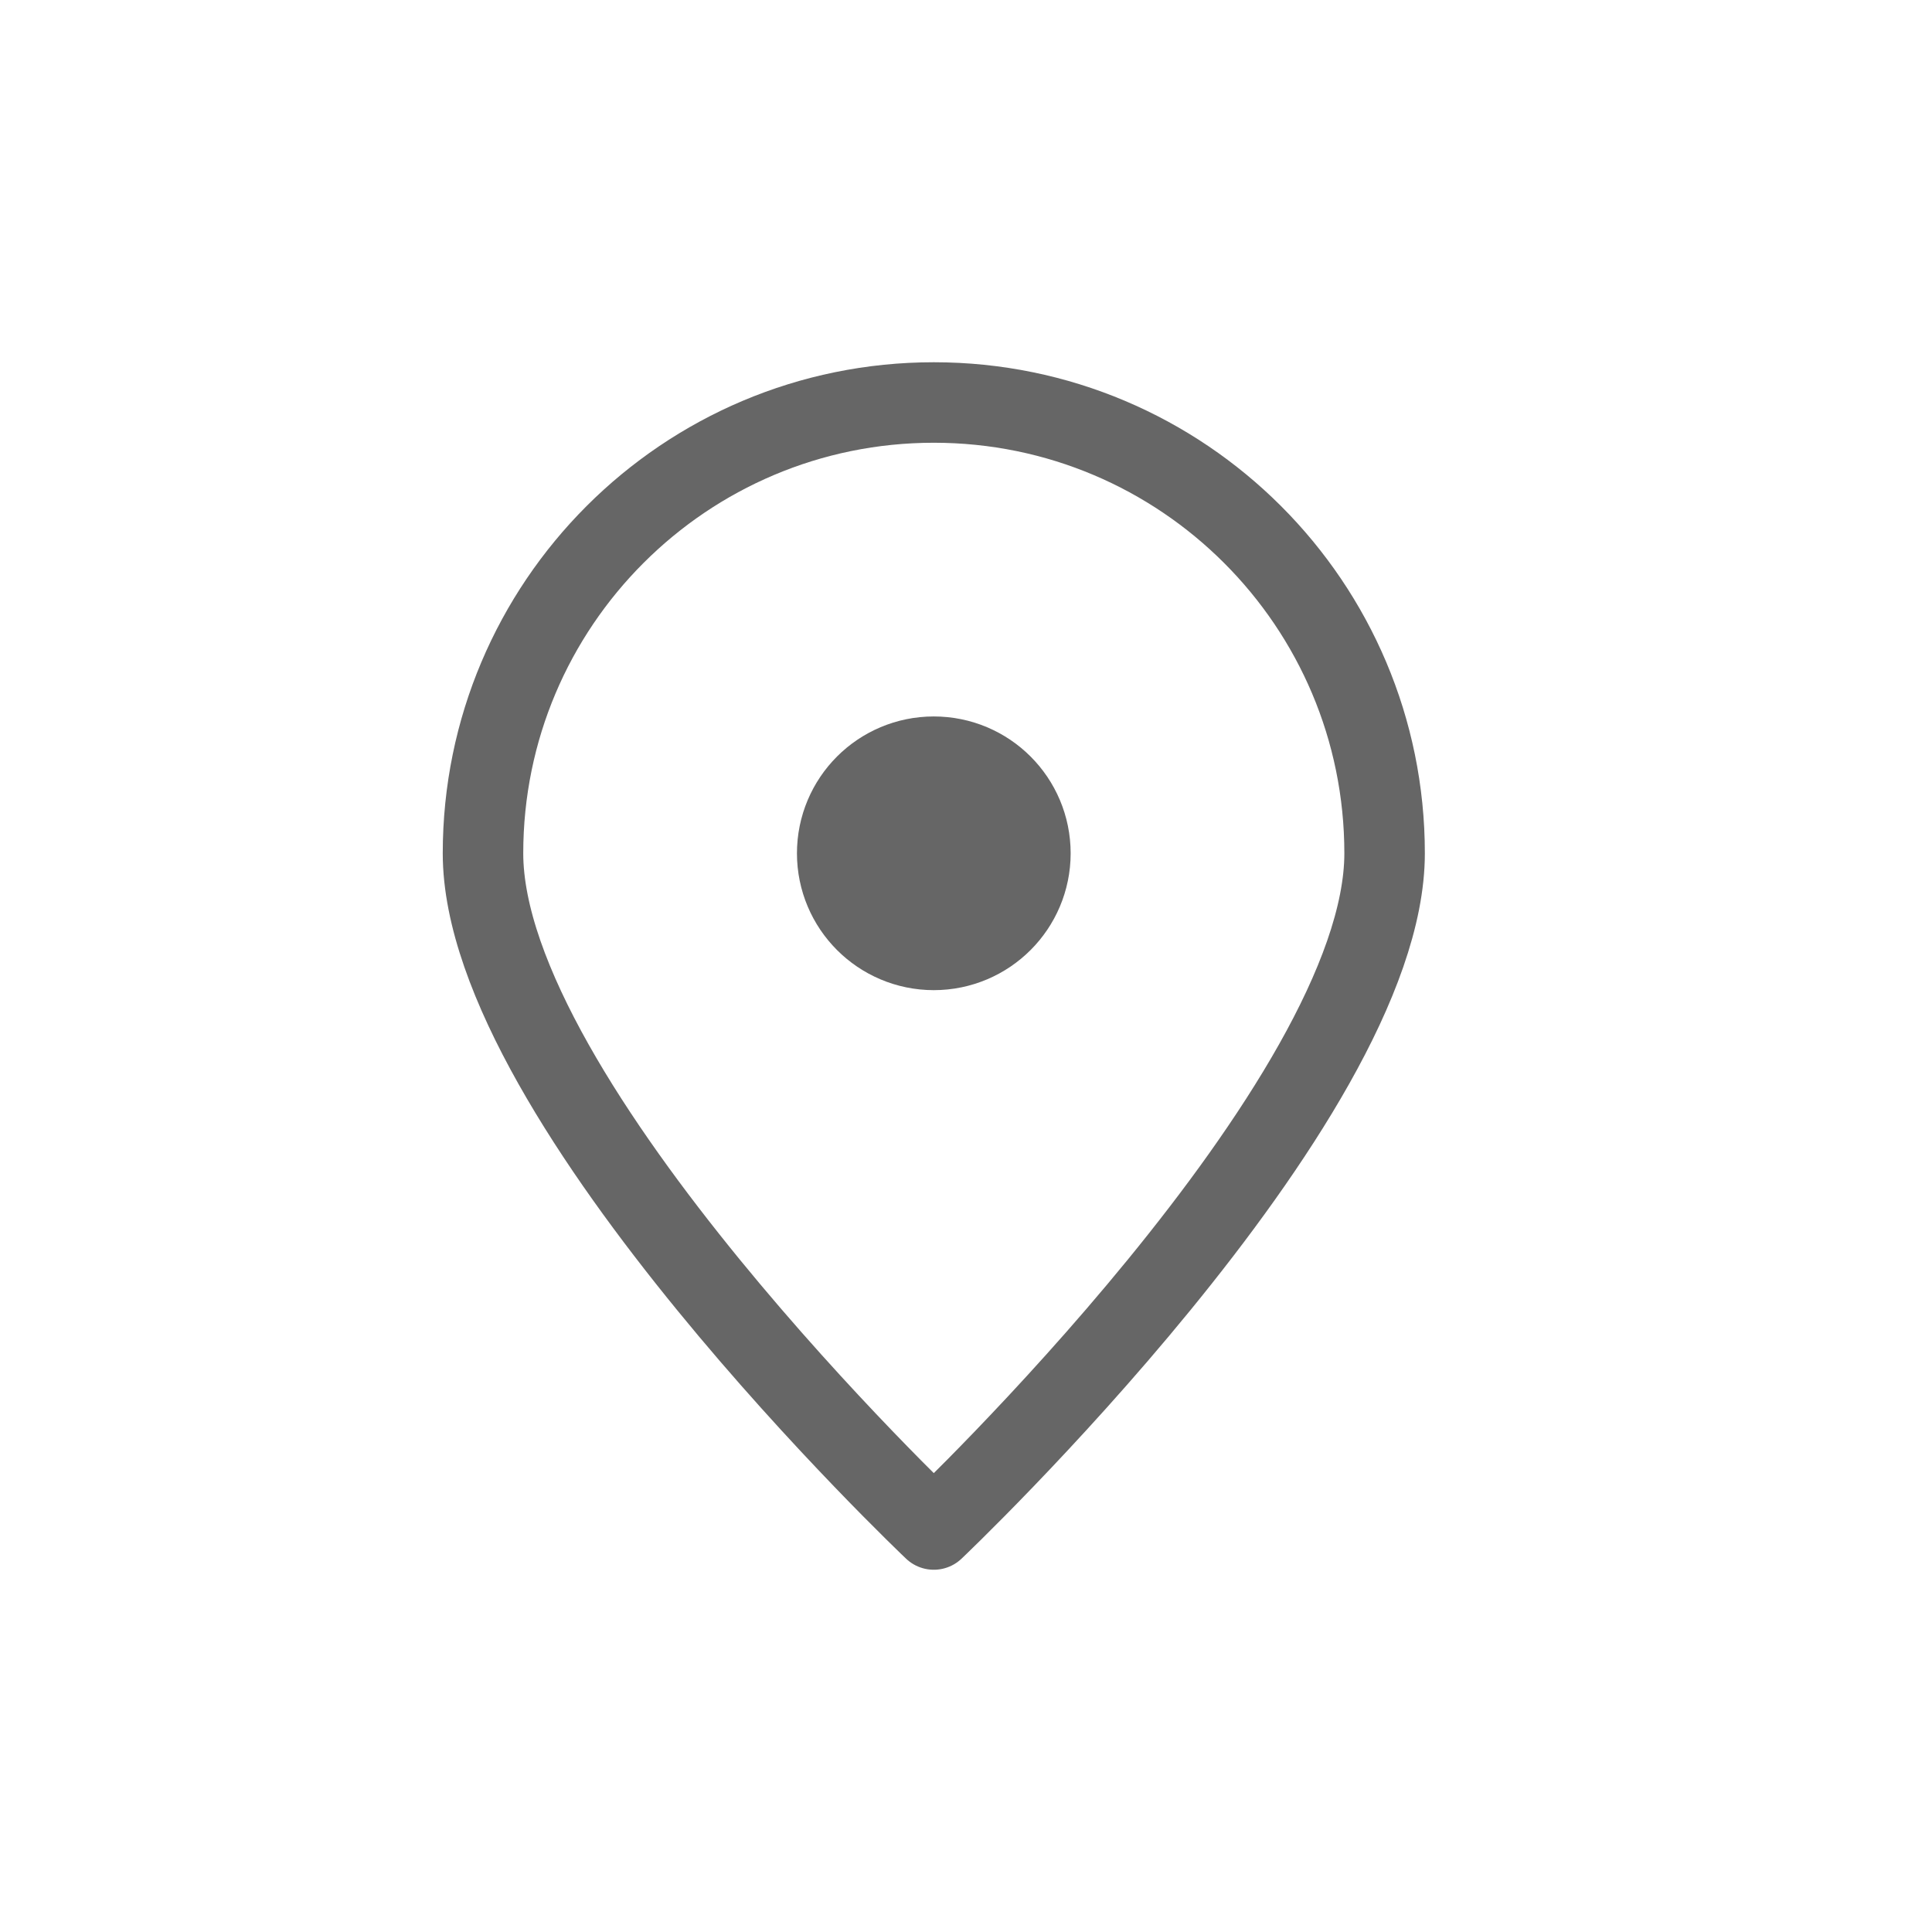
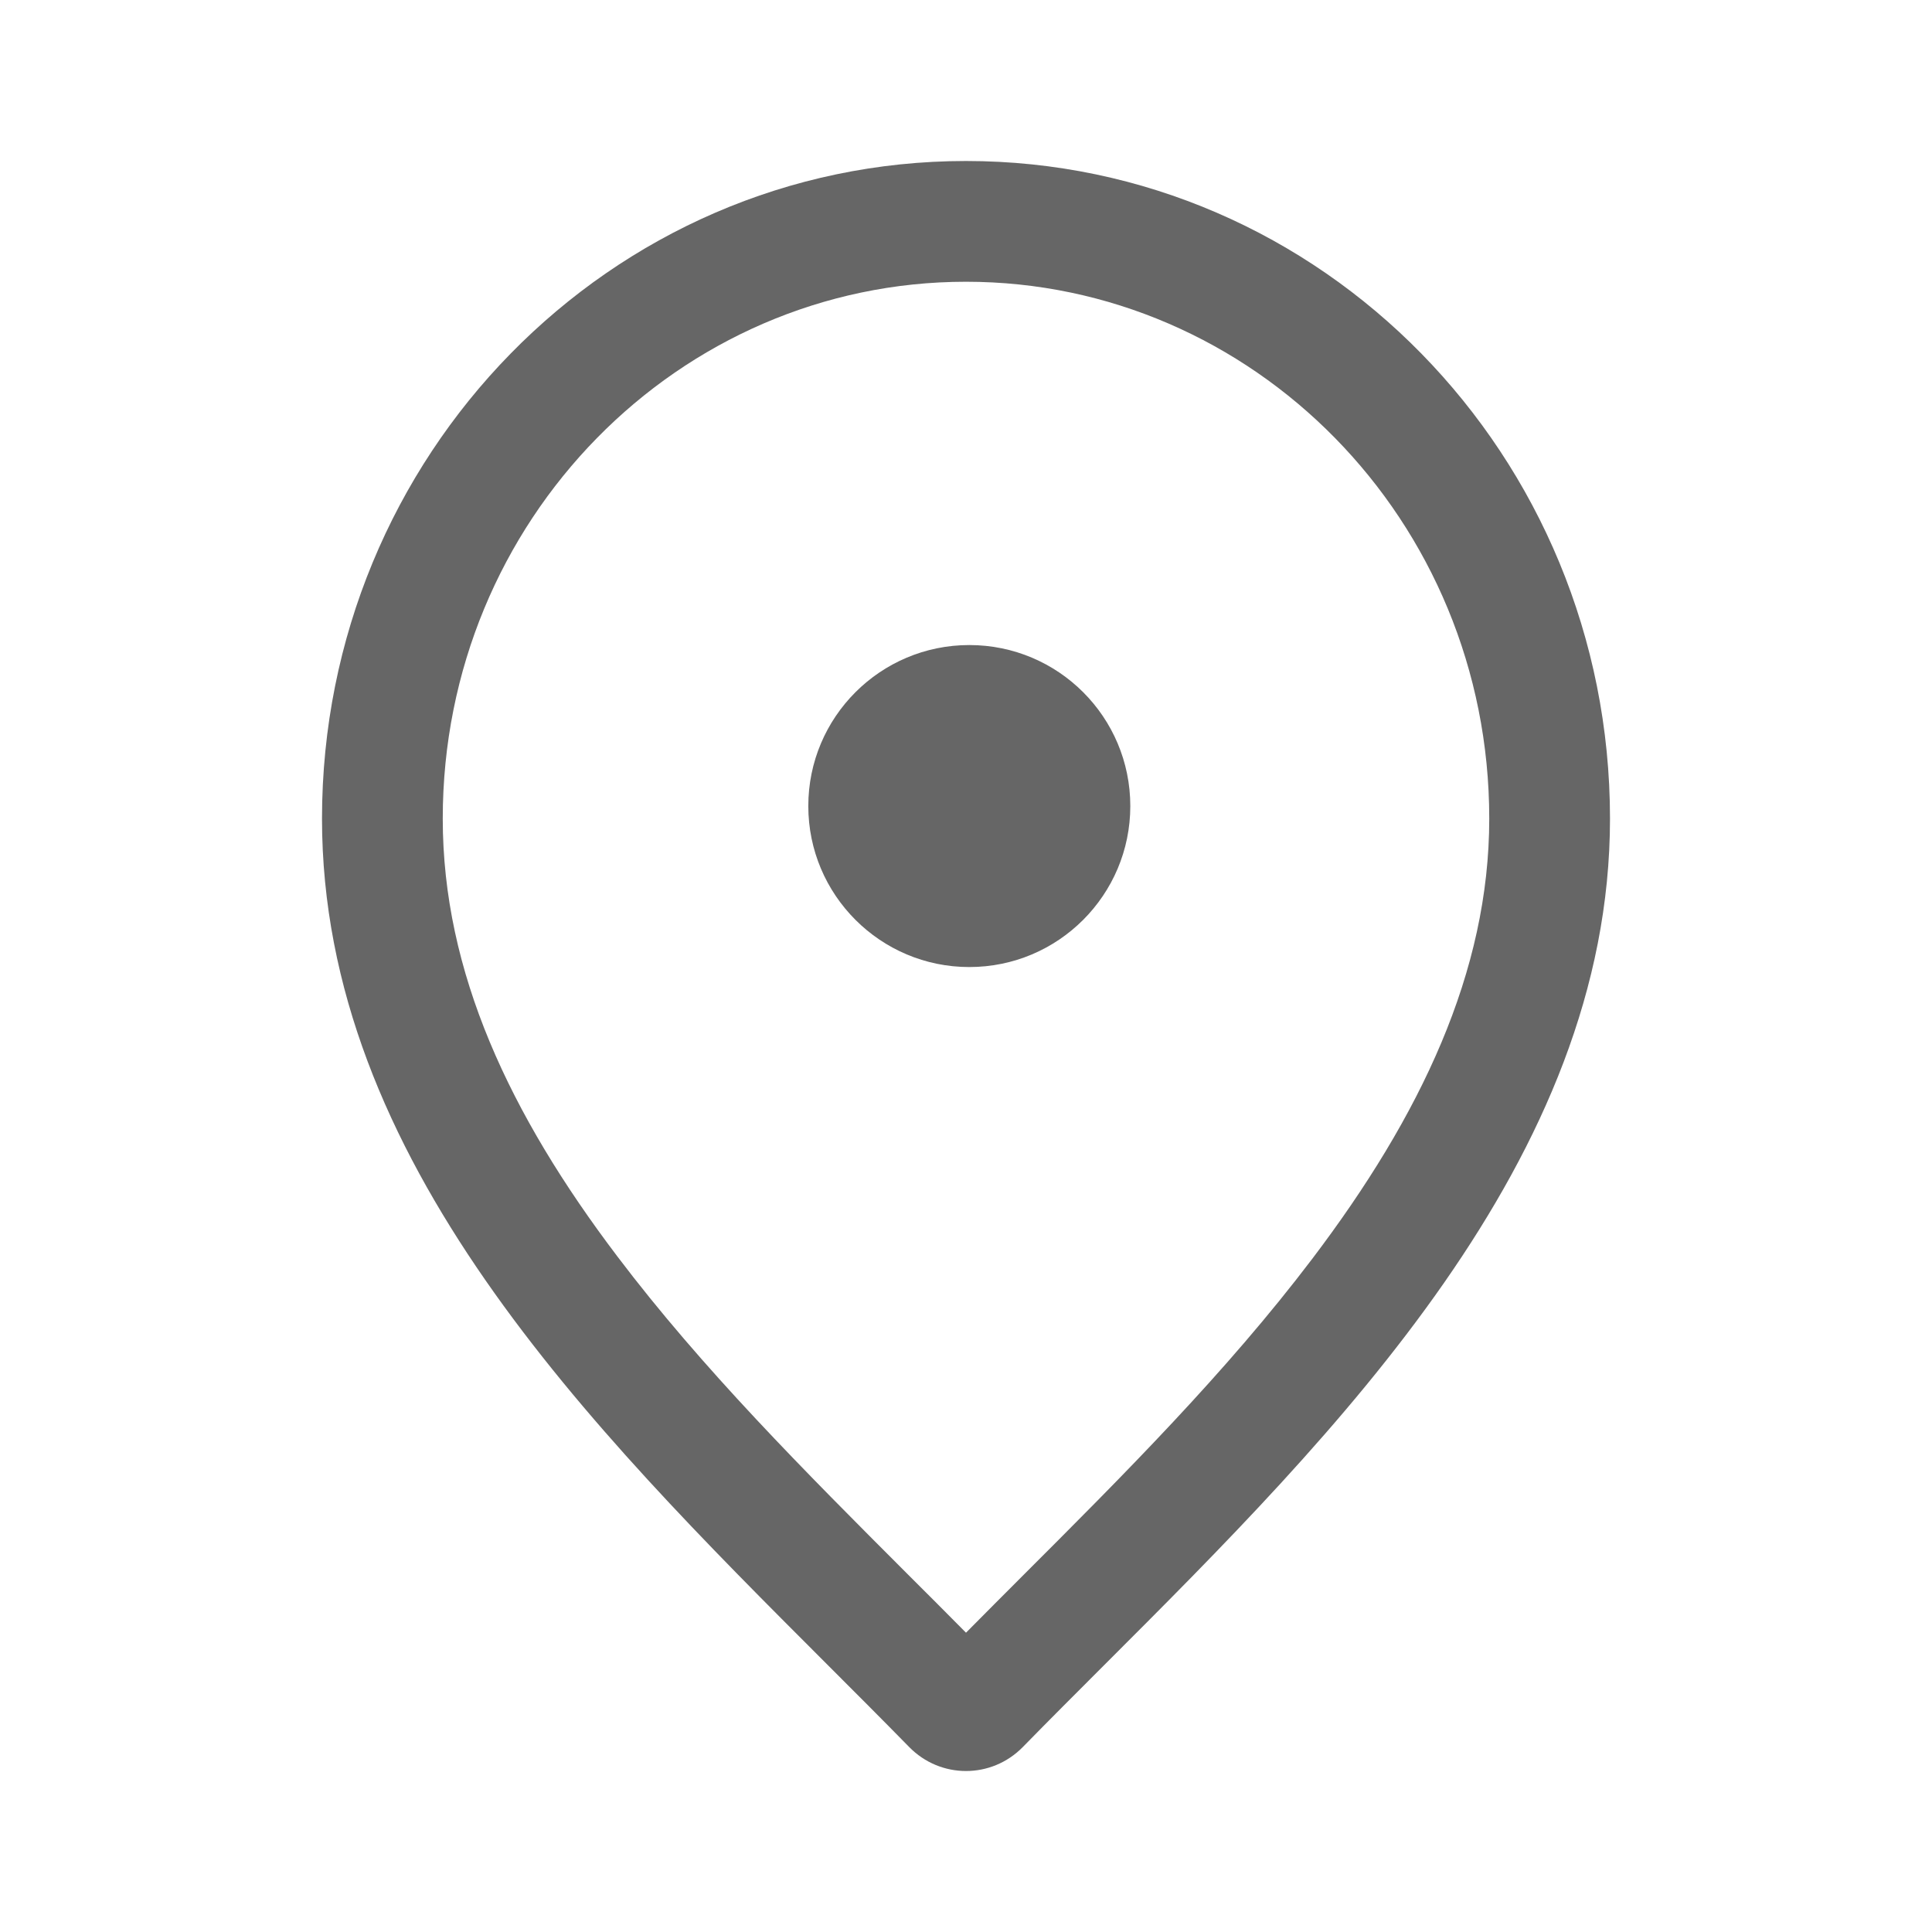
<svg xmlns="http://www.w3.org/2000/svg" width="24" height="24" viewBox="0 0 24 24" fill="none">
-   <g id="ð¦ icon &quot;pin alt&quot;">
-     <g id="ð¦ icon &quot;pin alt&quot;_2">
-       <path id="Vector" d="M17.2 10.6C17.2 13.693 11.6 19 11.6 19C11.6 19 6 13.693 6 10.6C6 7.507 8.507 5 11.6 5C14.693 5 17.2 7.507 17.2 10.6Z" stroke="#666666" stroke-linejoin="round" />
-       <path id="Vector_2" d="M11.6 11.3C11.987 11.3 12.3 10.986 12.3 10.6C12.3 10.213 11.987 9.9 11.6 9.9C11.213 9.9 10.9 10.213 10.9 10.6C10.9 10.986 11.213 11.3 11.6 11.3Z" fill="#666666" stroke="#666666" stroke-width="2" stroke-linecap="round" stroke-linejoin="round" />
+   <g id="ð¦ icon &quot;map_outline&quot;">
+     <g id="Vector">
+       <path fill-rule="evenodd" clip-rule="evenodd" d="M18.5 10.169C18.5 6.456 15.56 3.5 12 3.5C8.44 3.5 5.5 6.456 5.5 10.169C5.5 12.077 6.333 13.844 7.667 15.605C8.725 17.004 9.998 18.277 11.284 19.564C11.523 19.802 11.762 20.041 12 20.282C12.227 20.052 12.457 19.823 12.686 19.593C13.953 18.327 15.231 17.049 16.3 15.639C17.649 13.86 18.5 12.072 18.5 10.169ZM12 2C16.418 2 20 5.657 20 10.169C20 14.405 16.602 17.801 13.706 20.695C13.364 21.037 13.029 21.372 12.707 21.701C12.317 22.1 11.683 22.1 11.293 21.701C10.96 21.361 10.615 21.016 10.265 20.666C7.322 17.723 4 14.402 4 10.169C4 5.657 7.582 2 12 2Z" fill="#666666" />
+       <path d="M14.041 10.013C14.041 11.117 13.146 12.013 12.041 12.013C10.937 12.013 10.041 11.117 10.041 10.013C10.041 8.908 10.937 8.013 12.041 8.013C13.146 8.013 14.041 8.908 14.041 10.013Z" fill="#666666" />
    </g>
  </g>
</svg>
